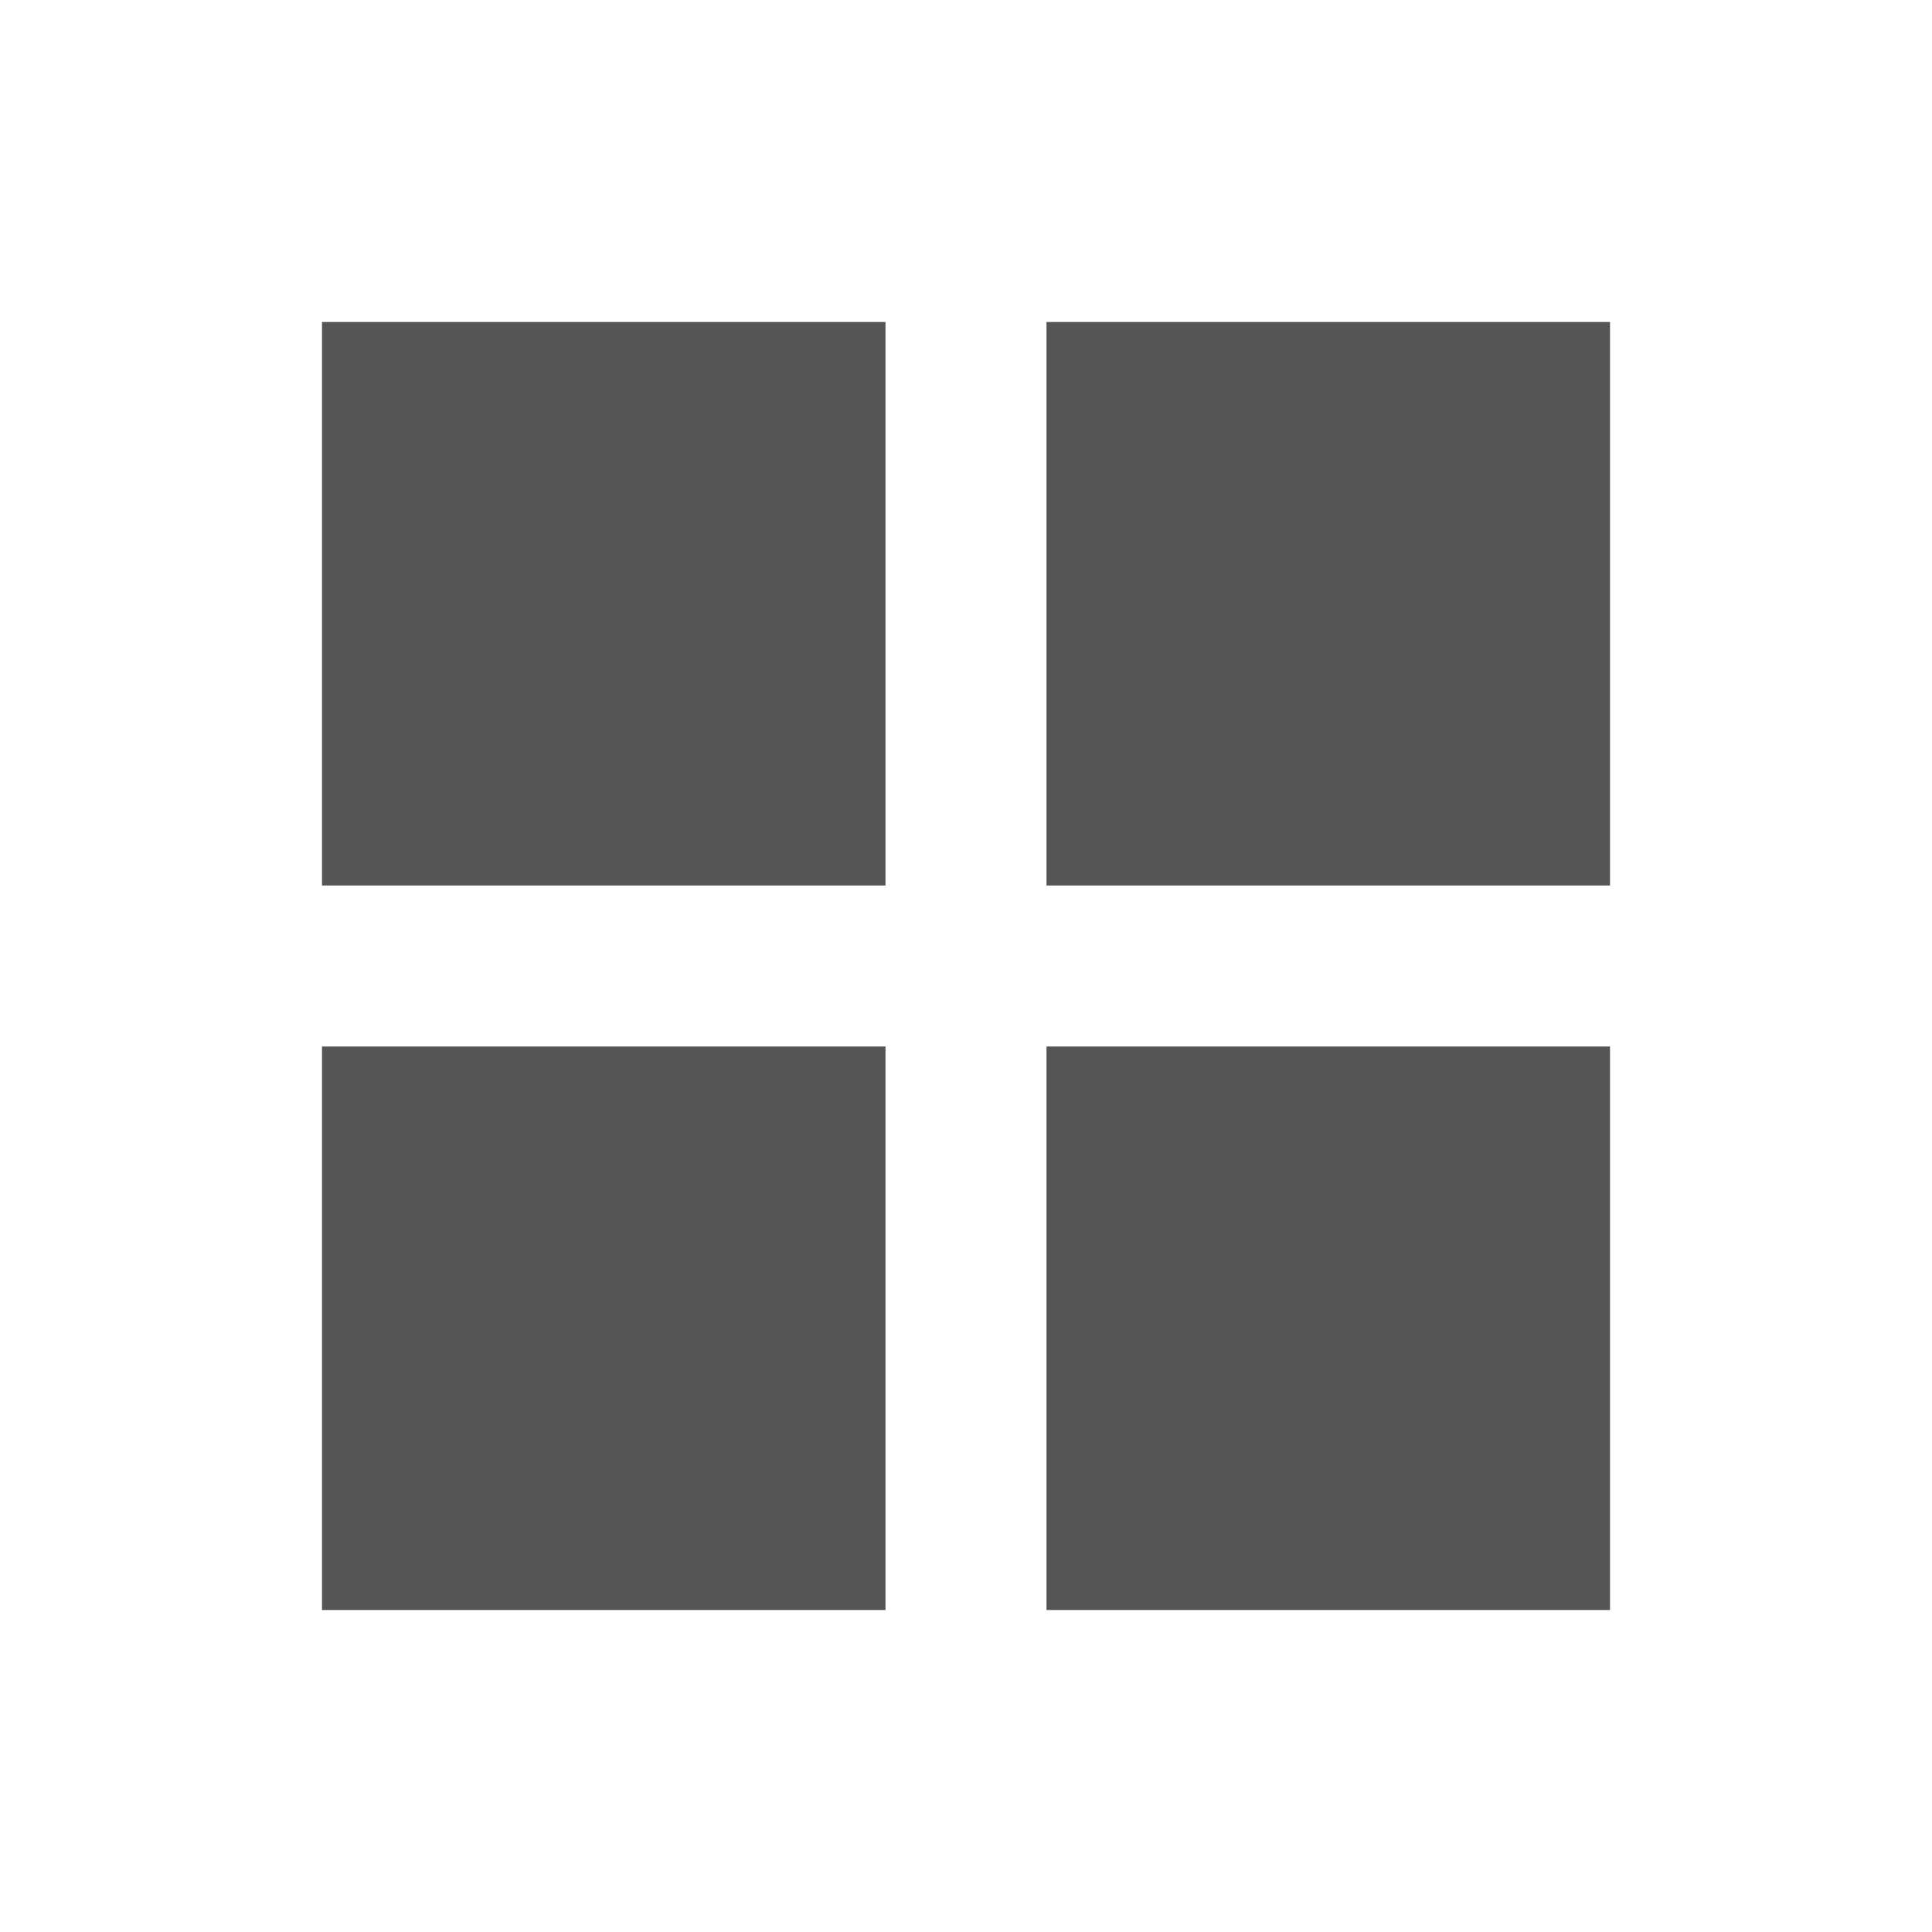
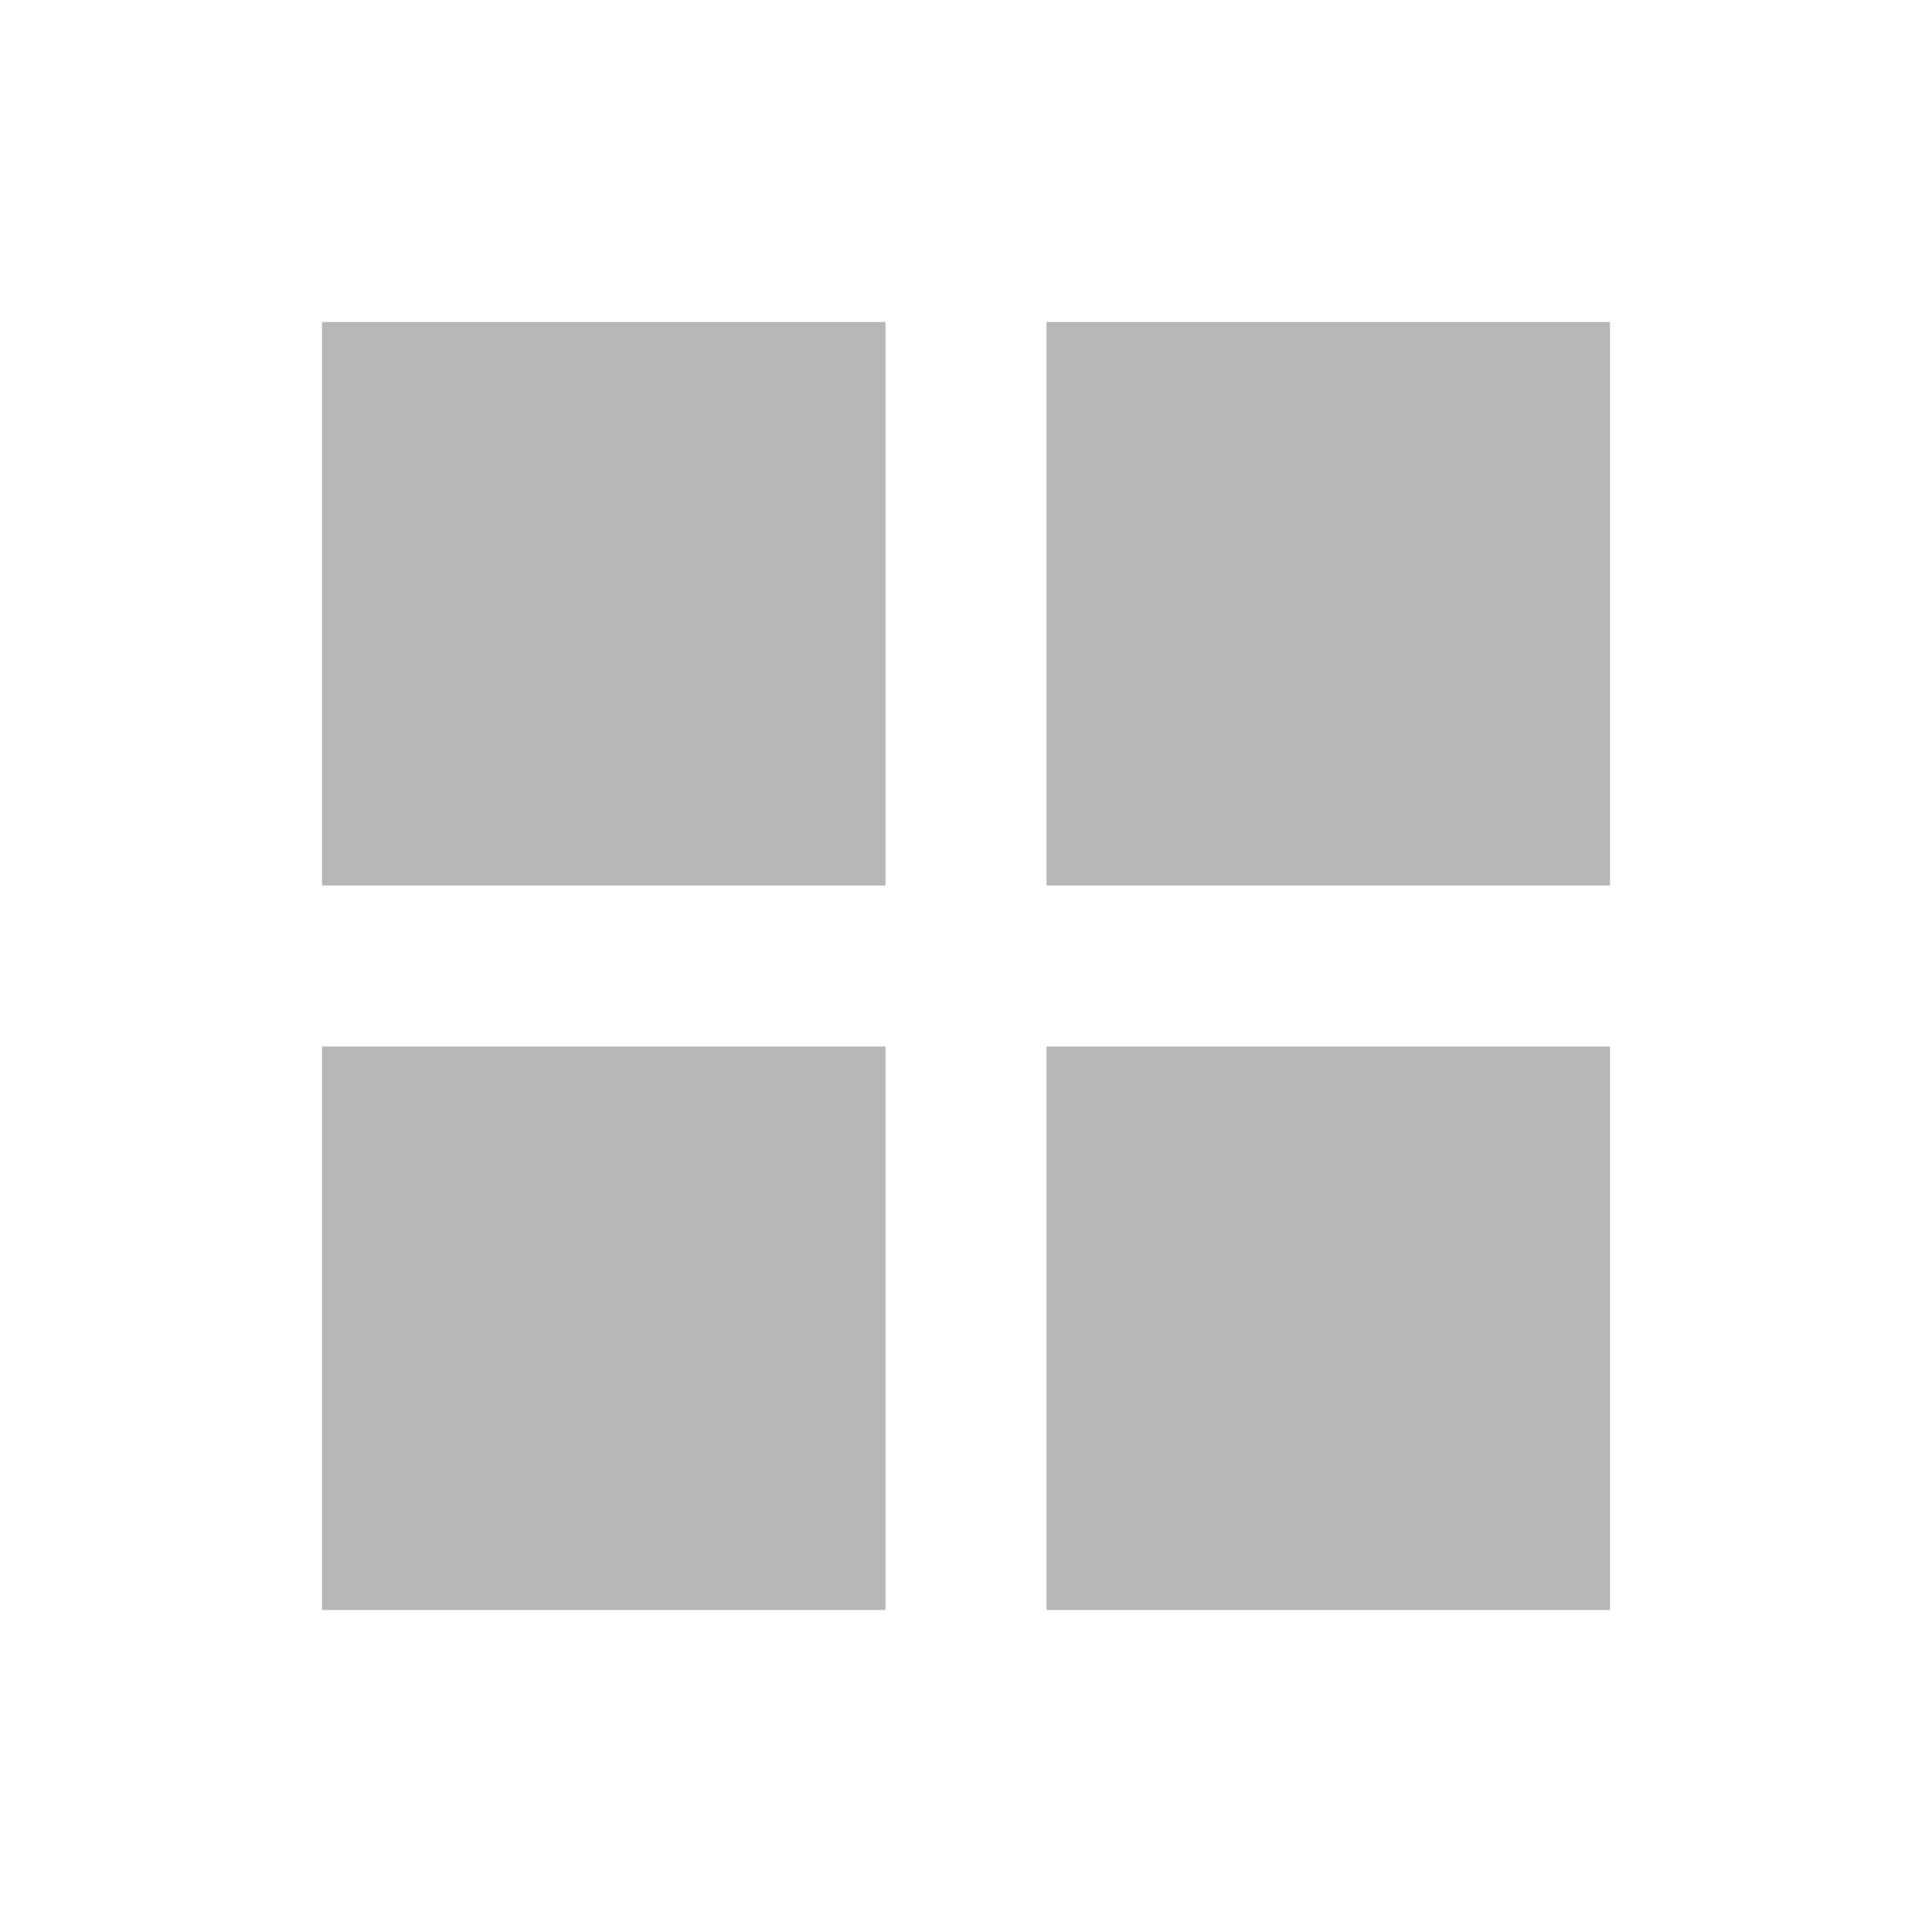
- <svg xmlns="http://www.w3.org/2000/svg" version="1.1" width="24" height="24" viewBox="0 0 24 24">
-   <path d="m4 4 0 7 7 0 0-7zm9 0 0 7 7 0 0-7zm-9 9 0 7 7 0 0-7zm9 0 0 7 7 0 0-7z" fill="#555" />
+ <svg xmlns="http://www.w3.org/2000/svg" version="1.1" id="Calque_1" x="0px" y="0px" viewBox="0 0 24 24" style="enable-background:new 0 0 24 24;" xml:space="preserve">
+   <style type="text/css">
+ 	.st0{fill:#B7B7B7;}
+ </style>
+   <path class="st0" d="M4,4v7h7V4H4z M13,4v7h7V4H13z M4,13v7h7v-7H4z M13,13v7h7v-7H13z" />
</svg>
